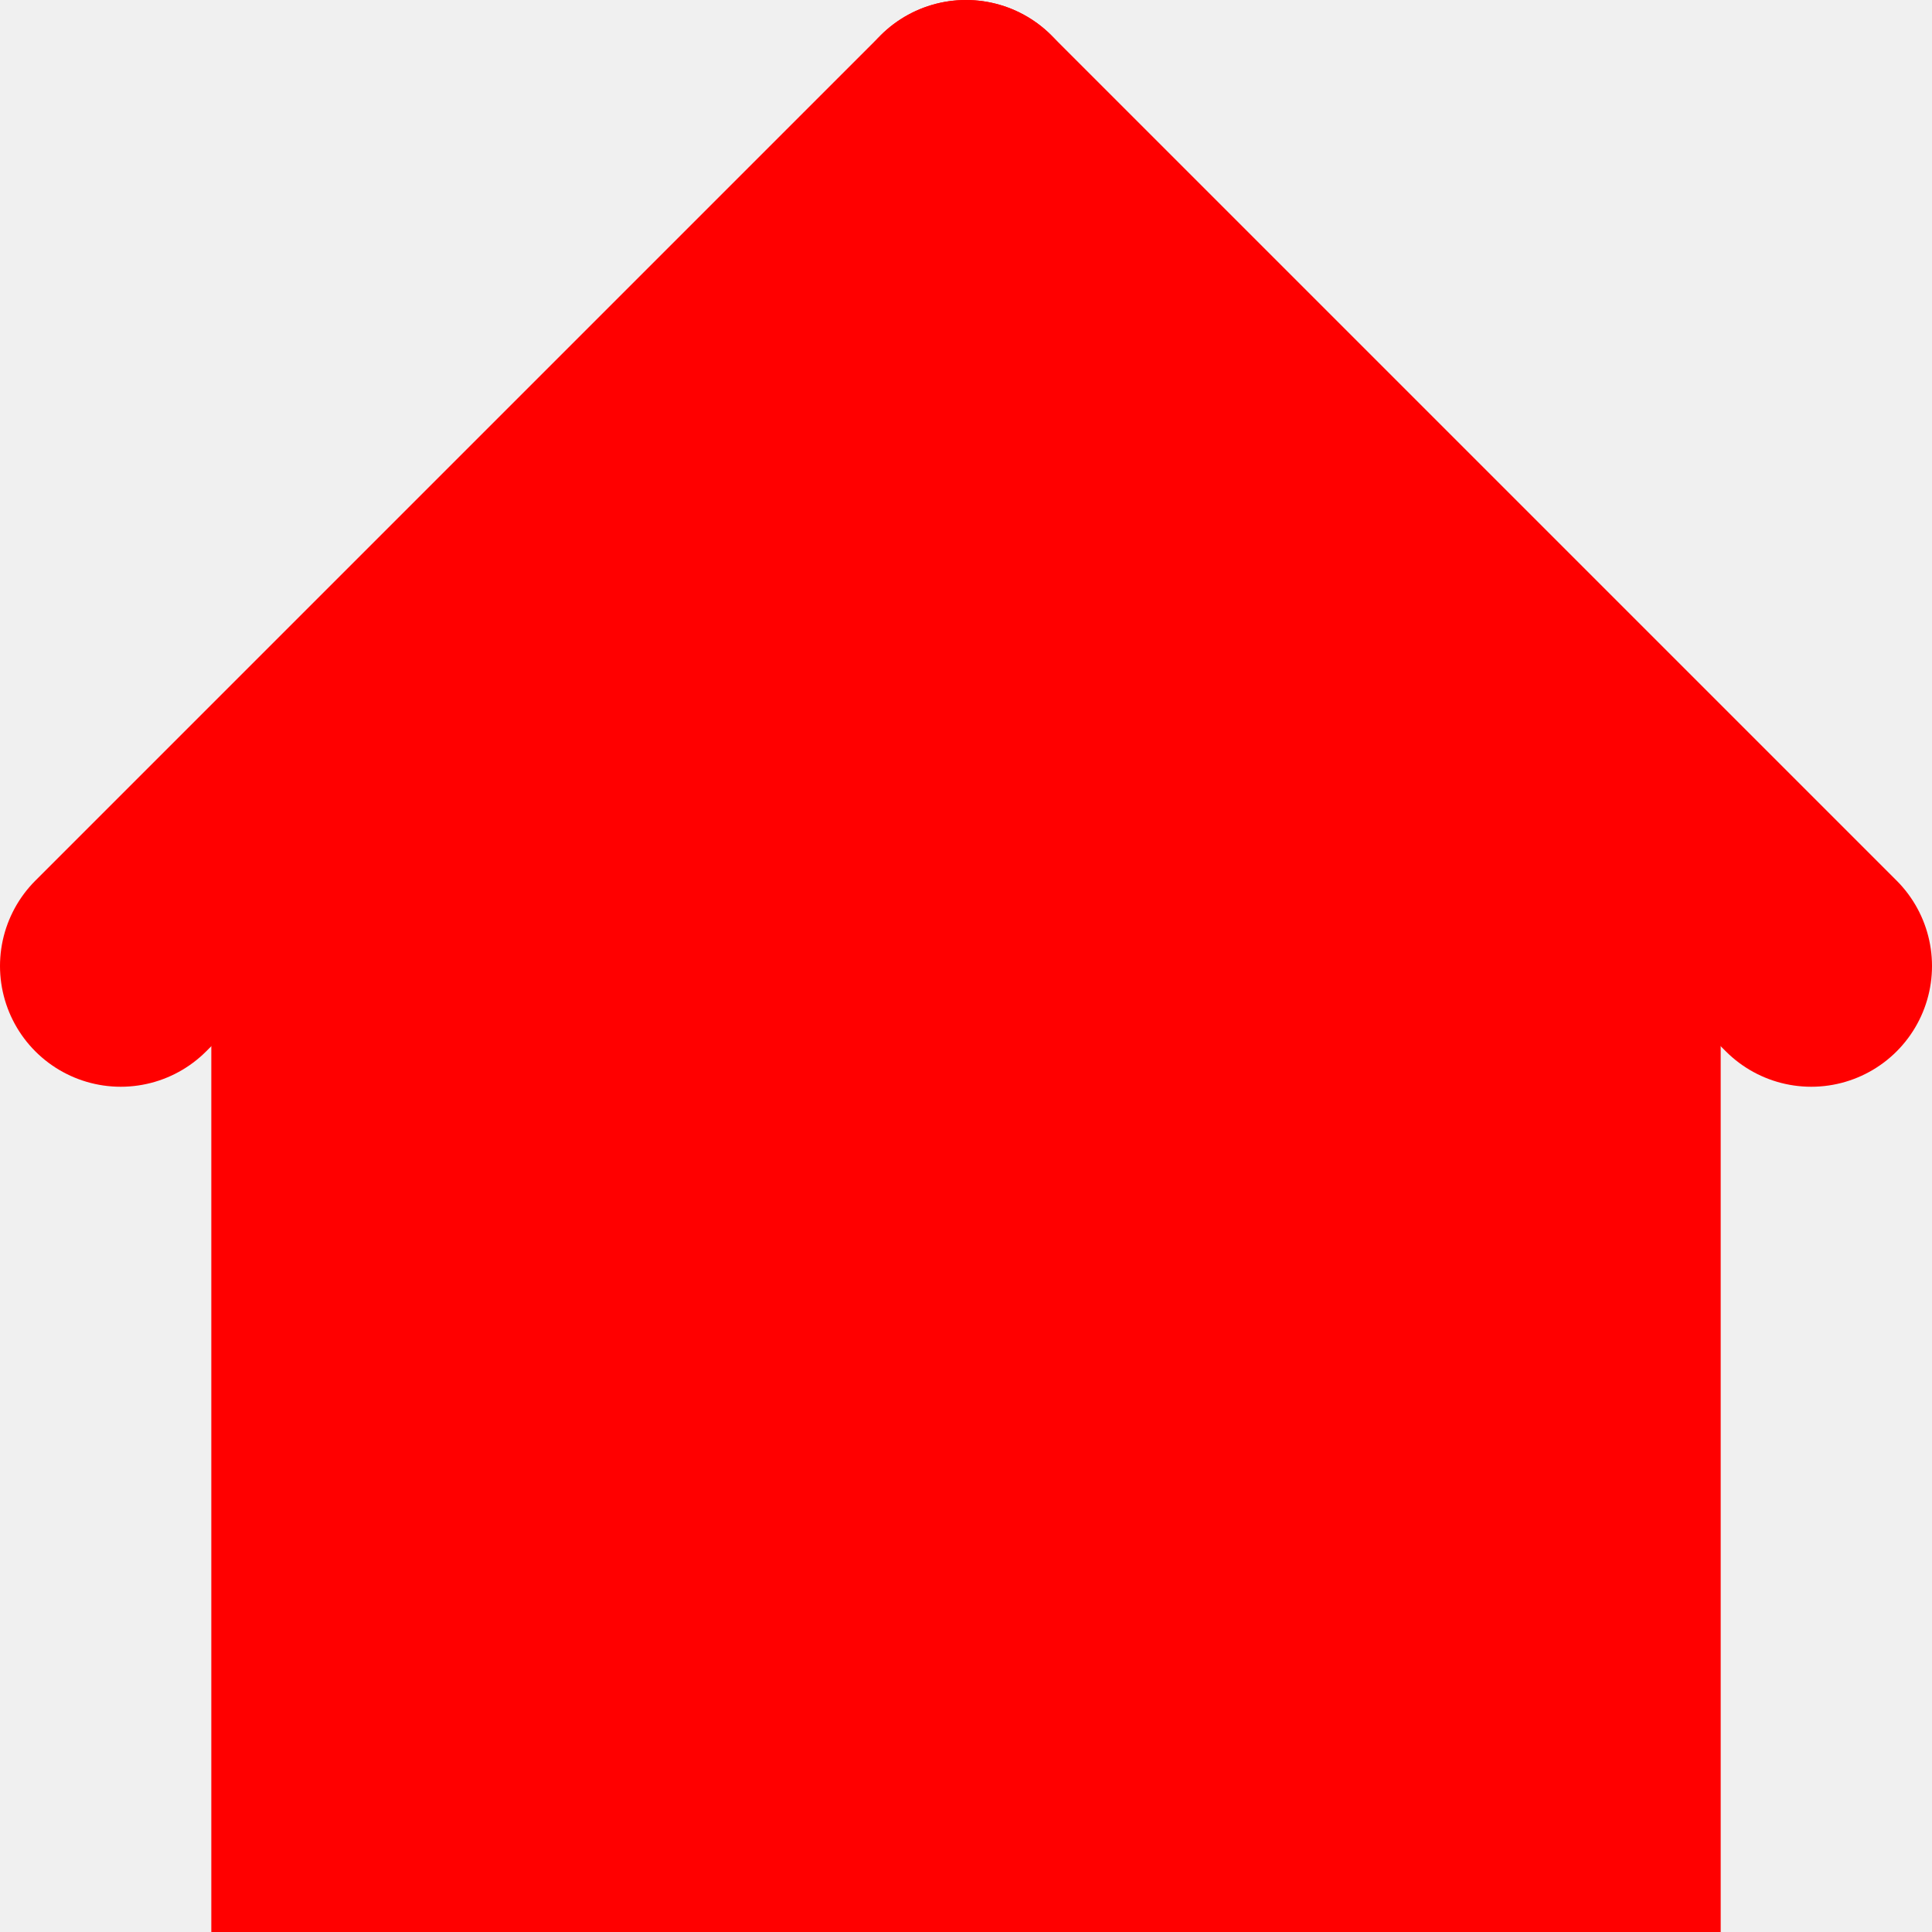
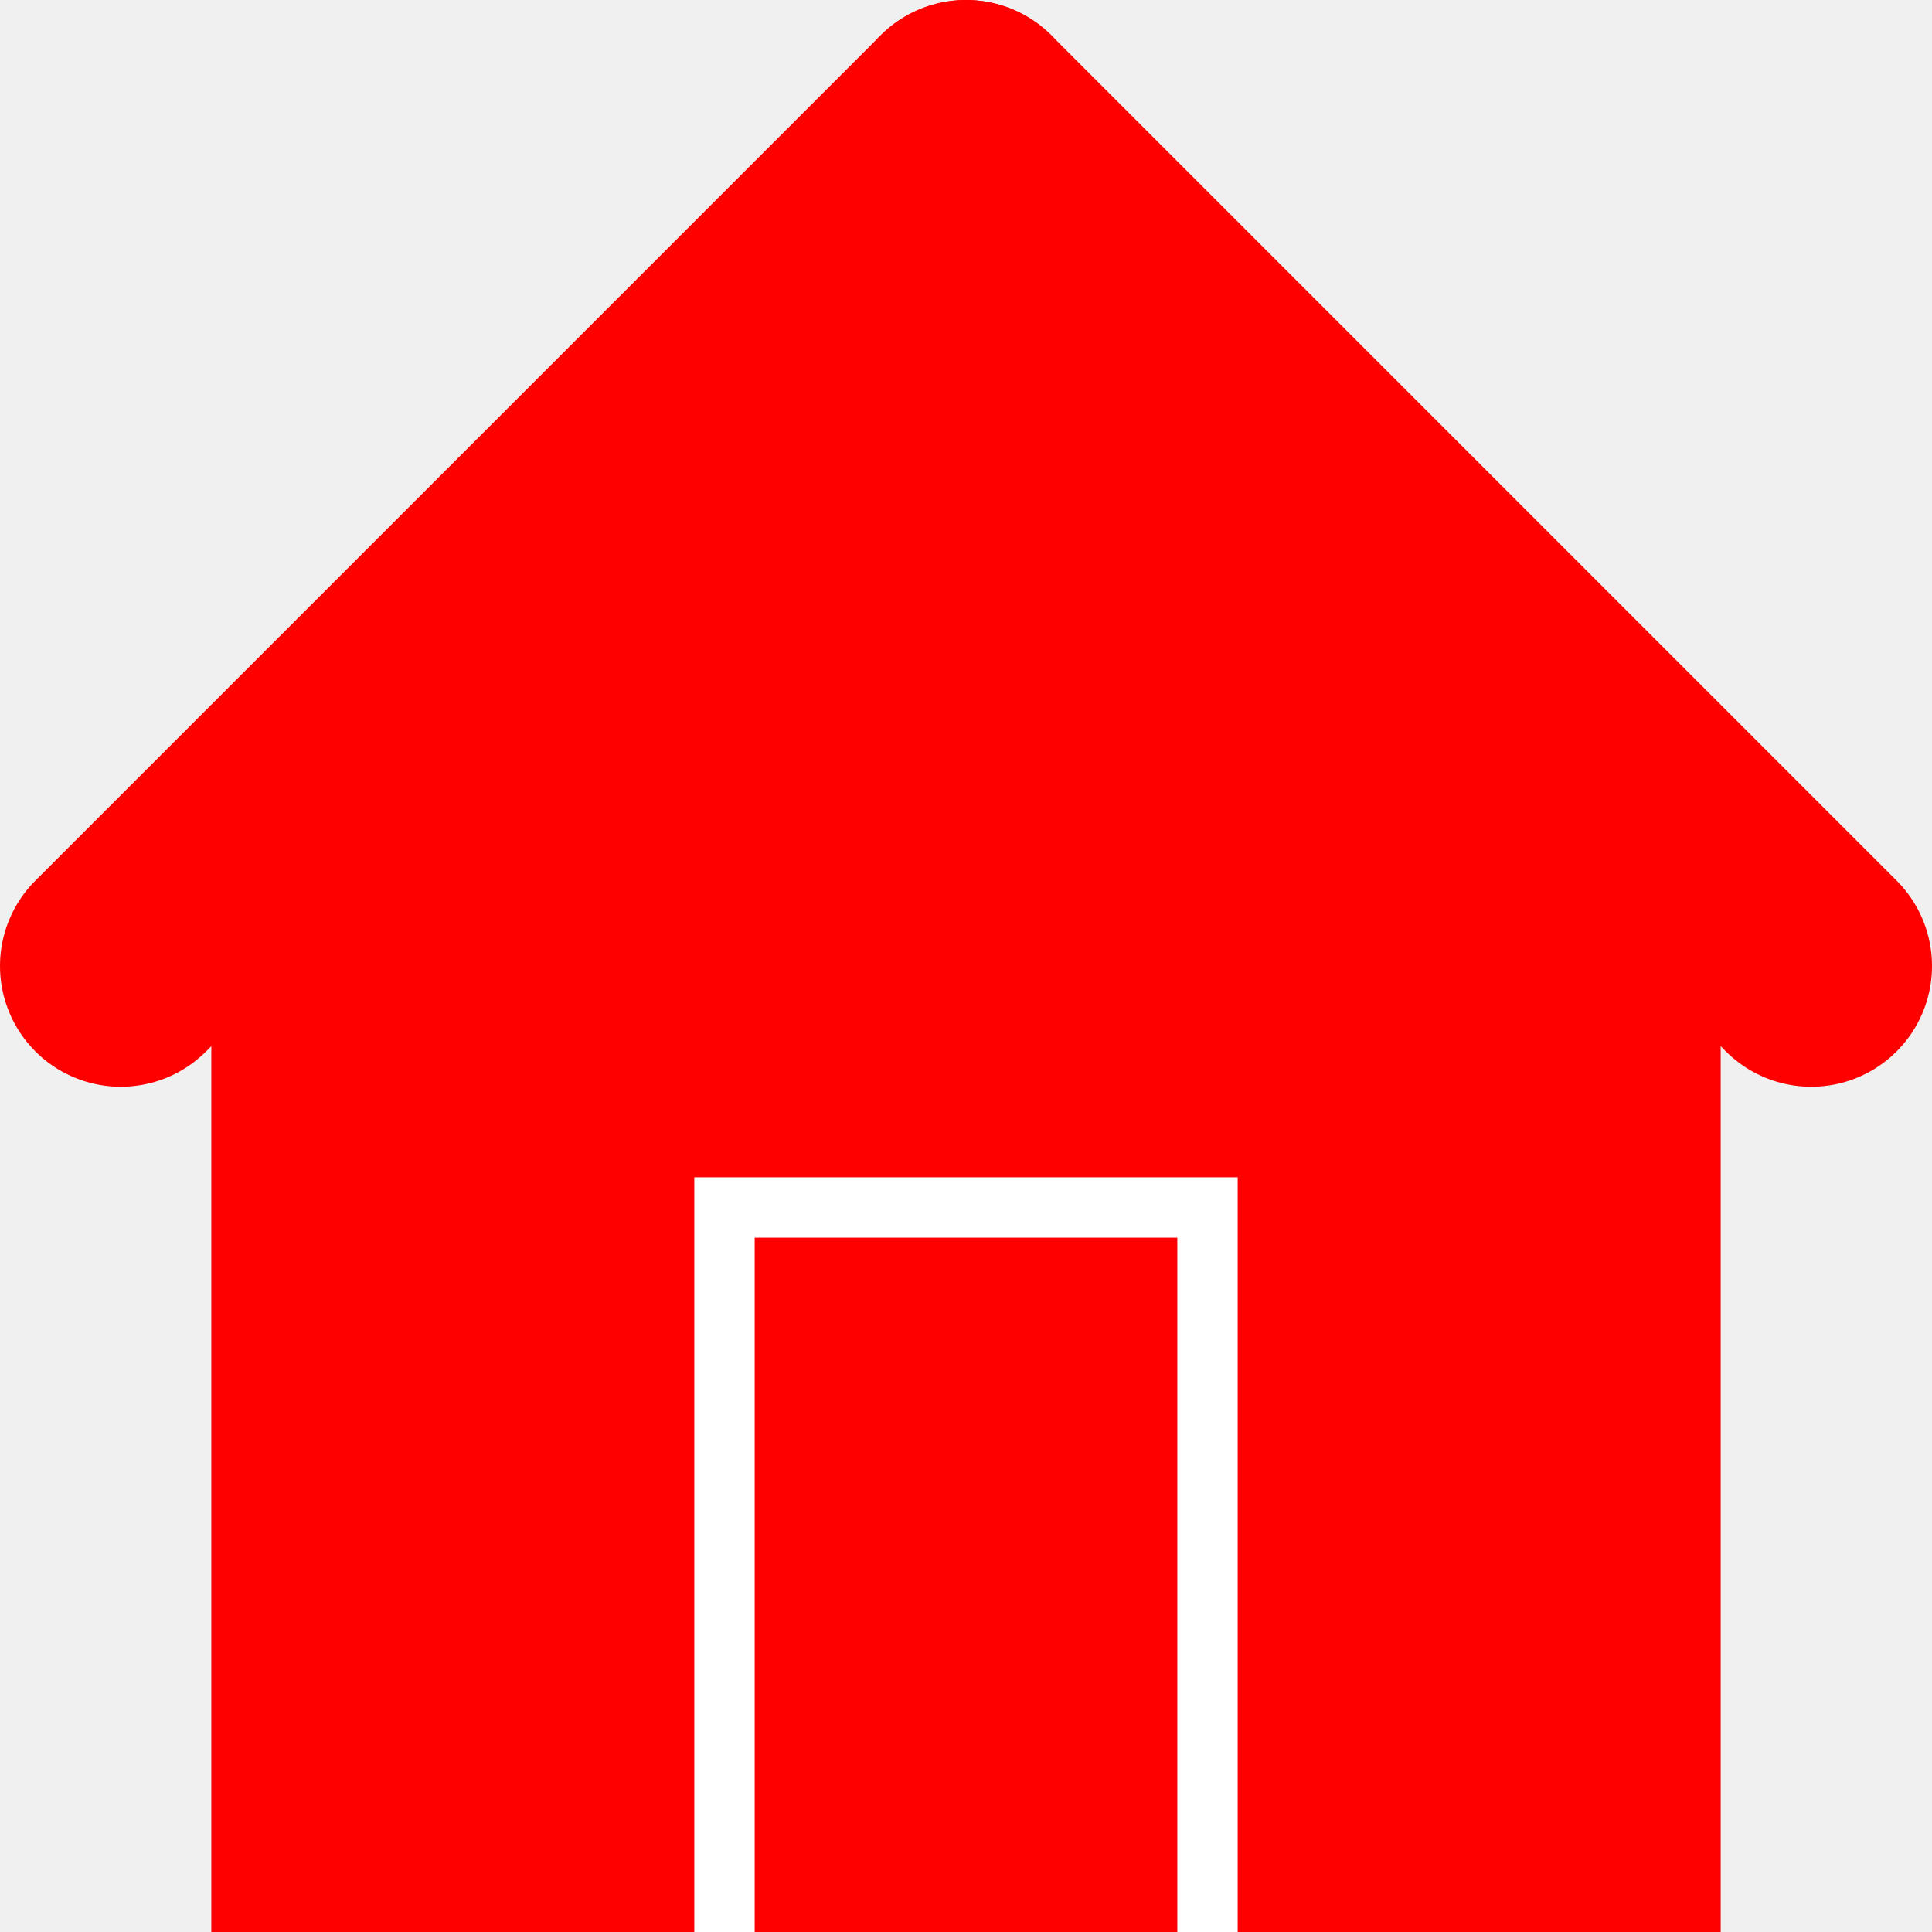
<svg xmlns="http://www.w3.org/2000/svg" viewBox="0 0 16 16" height="24" width="24">
  <style>
		* {
			stroke-width: 0.5;
			stroke: red;
			fill: red;
		}
		line {
			stroke-width: 2;
			stroke-linecap: round;
		}
+ 		polyline {
+ 			stroke: white;
+ 			fill-opacity: 0;
+ 		}
	</style>
  <rect x="2" y="7" width="12" height="9" />
  <ellipse cx="8" cy="7" rx="4.5" ry="4.5" />
  <line x1="1" y1="8" x2="8" y2="1" />
  <line x1="8" y1="1" x2="15" y2="8" />
+   <polyline points="6,16 6,10 10,10 10,16" />
</svg>
